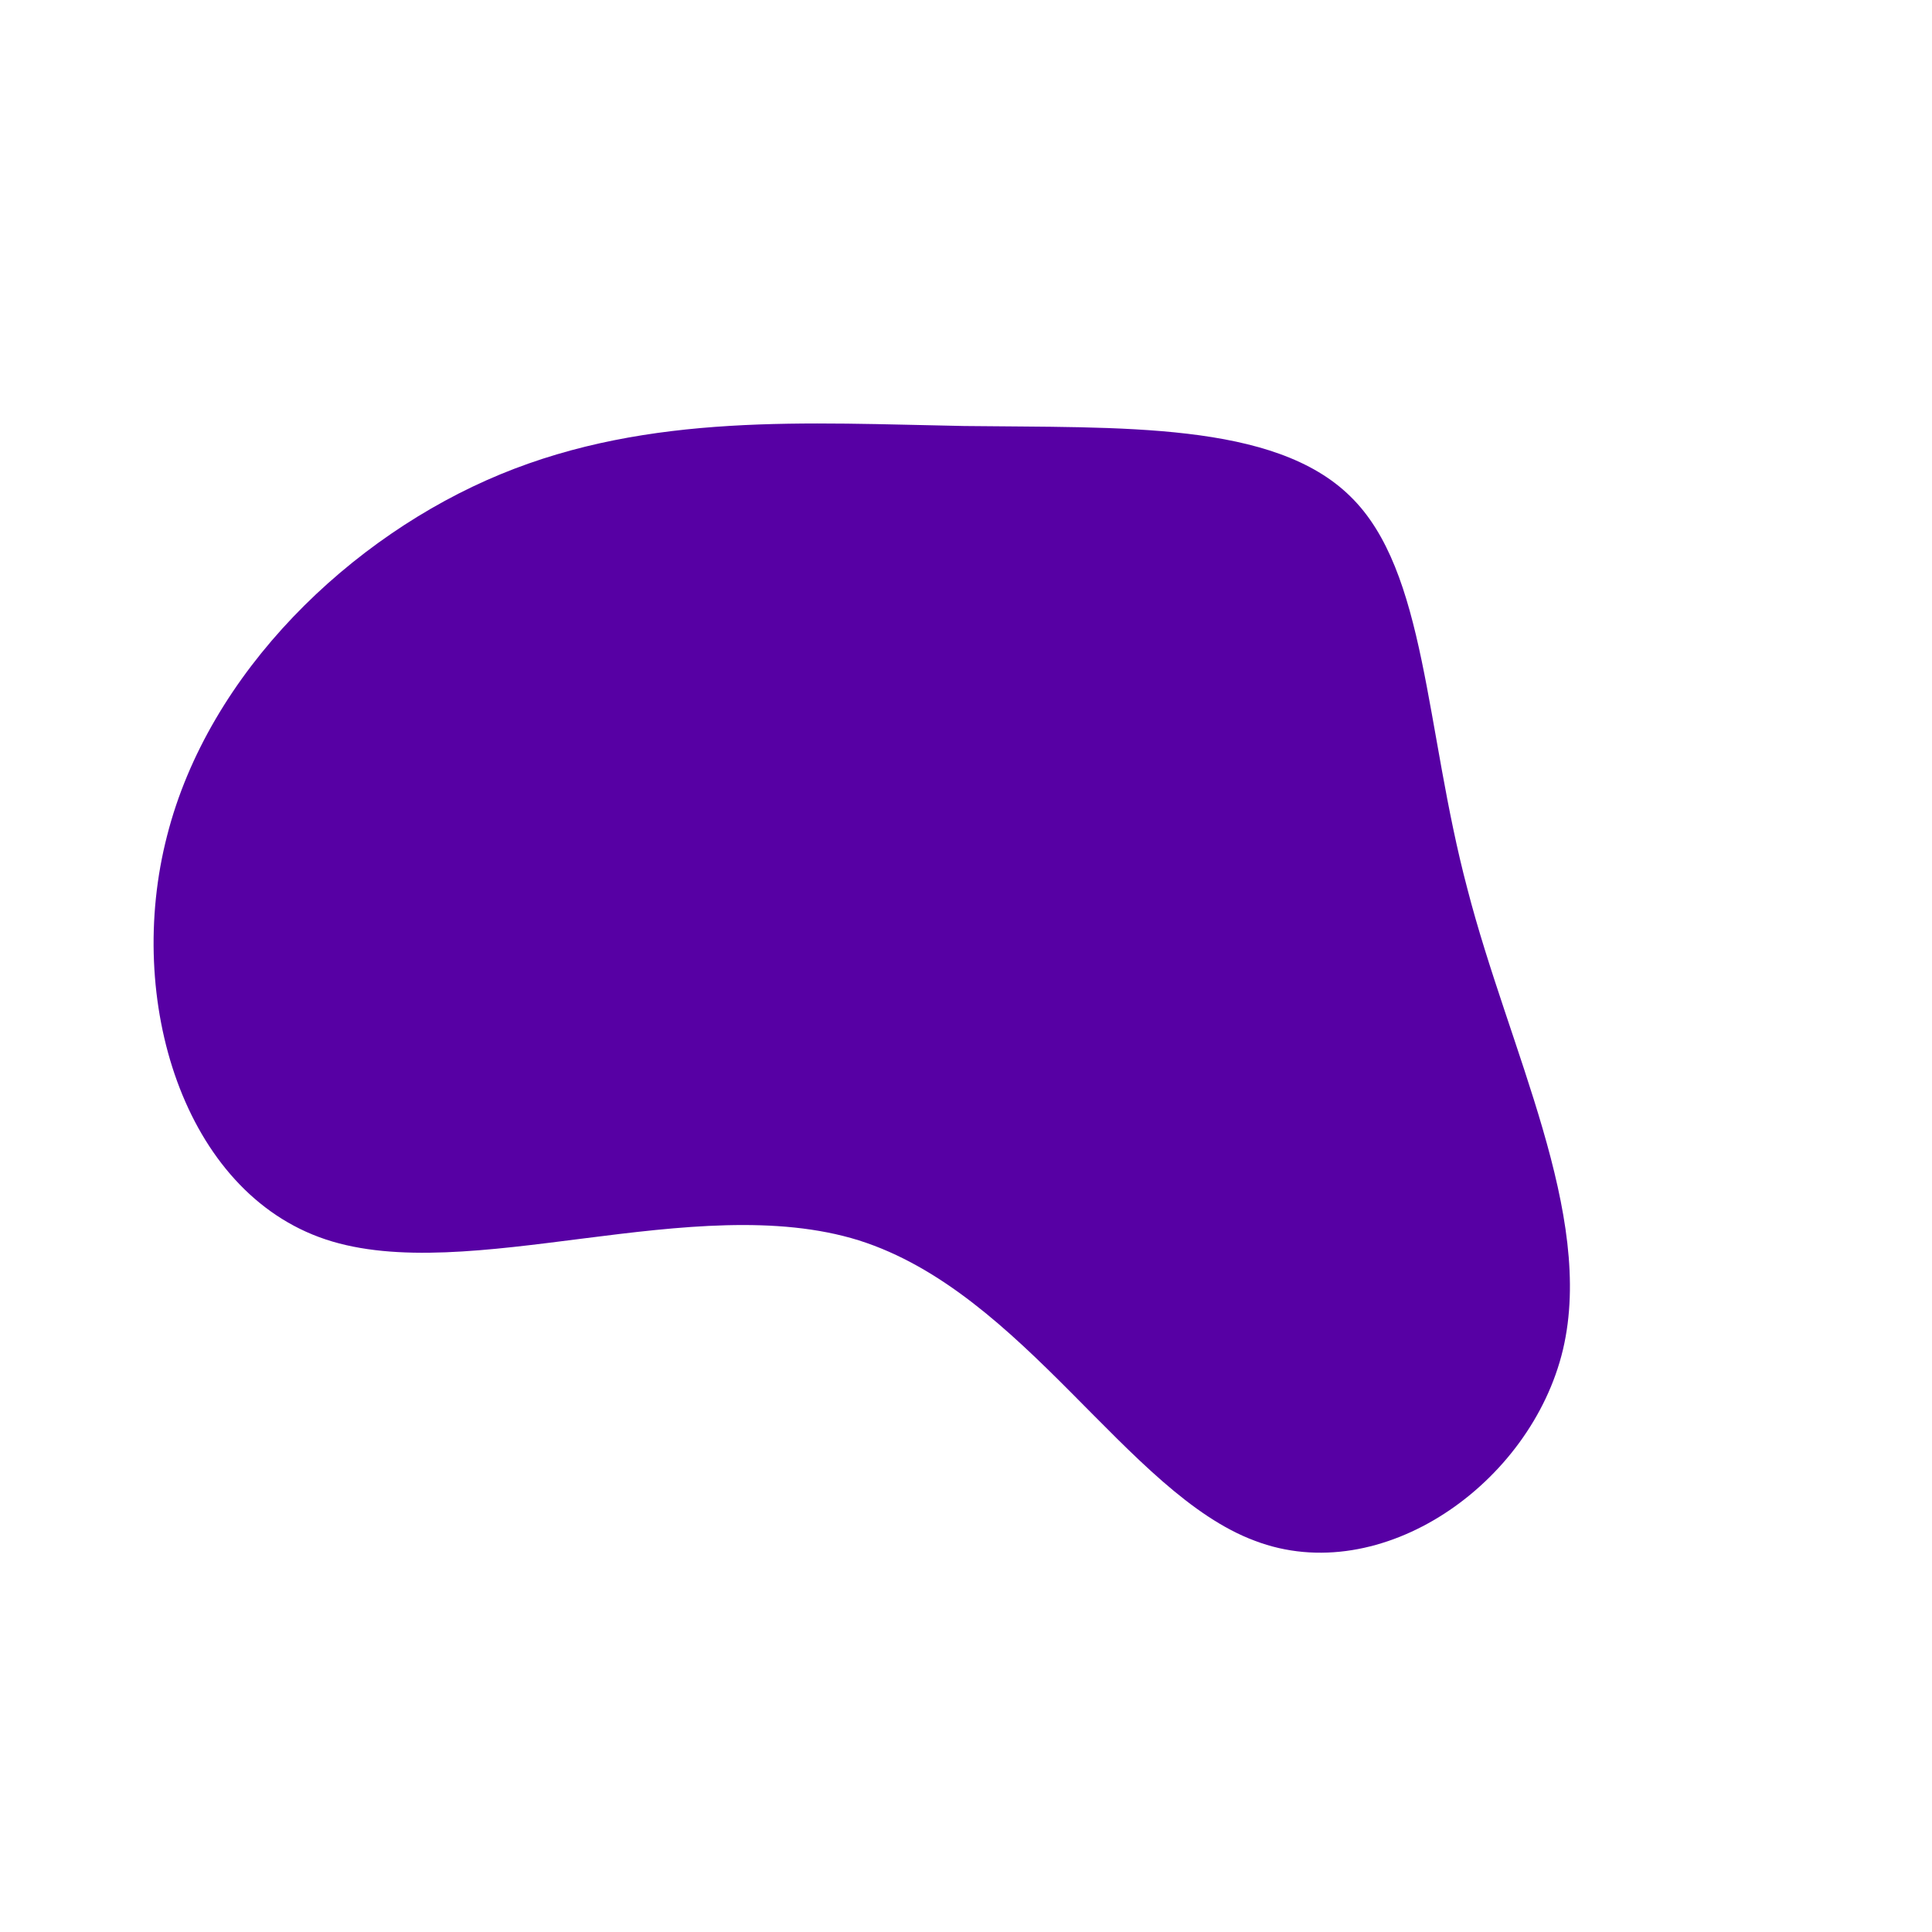
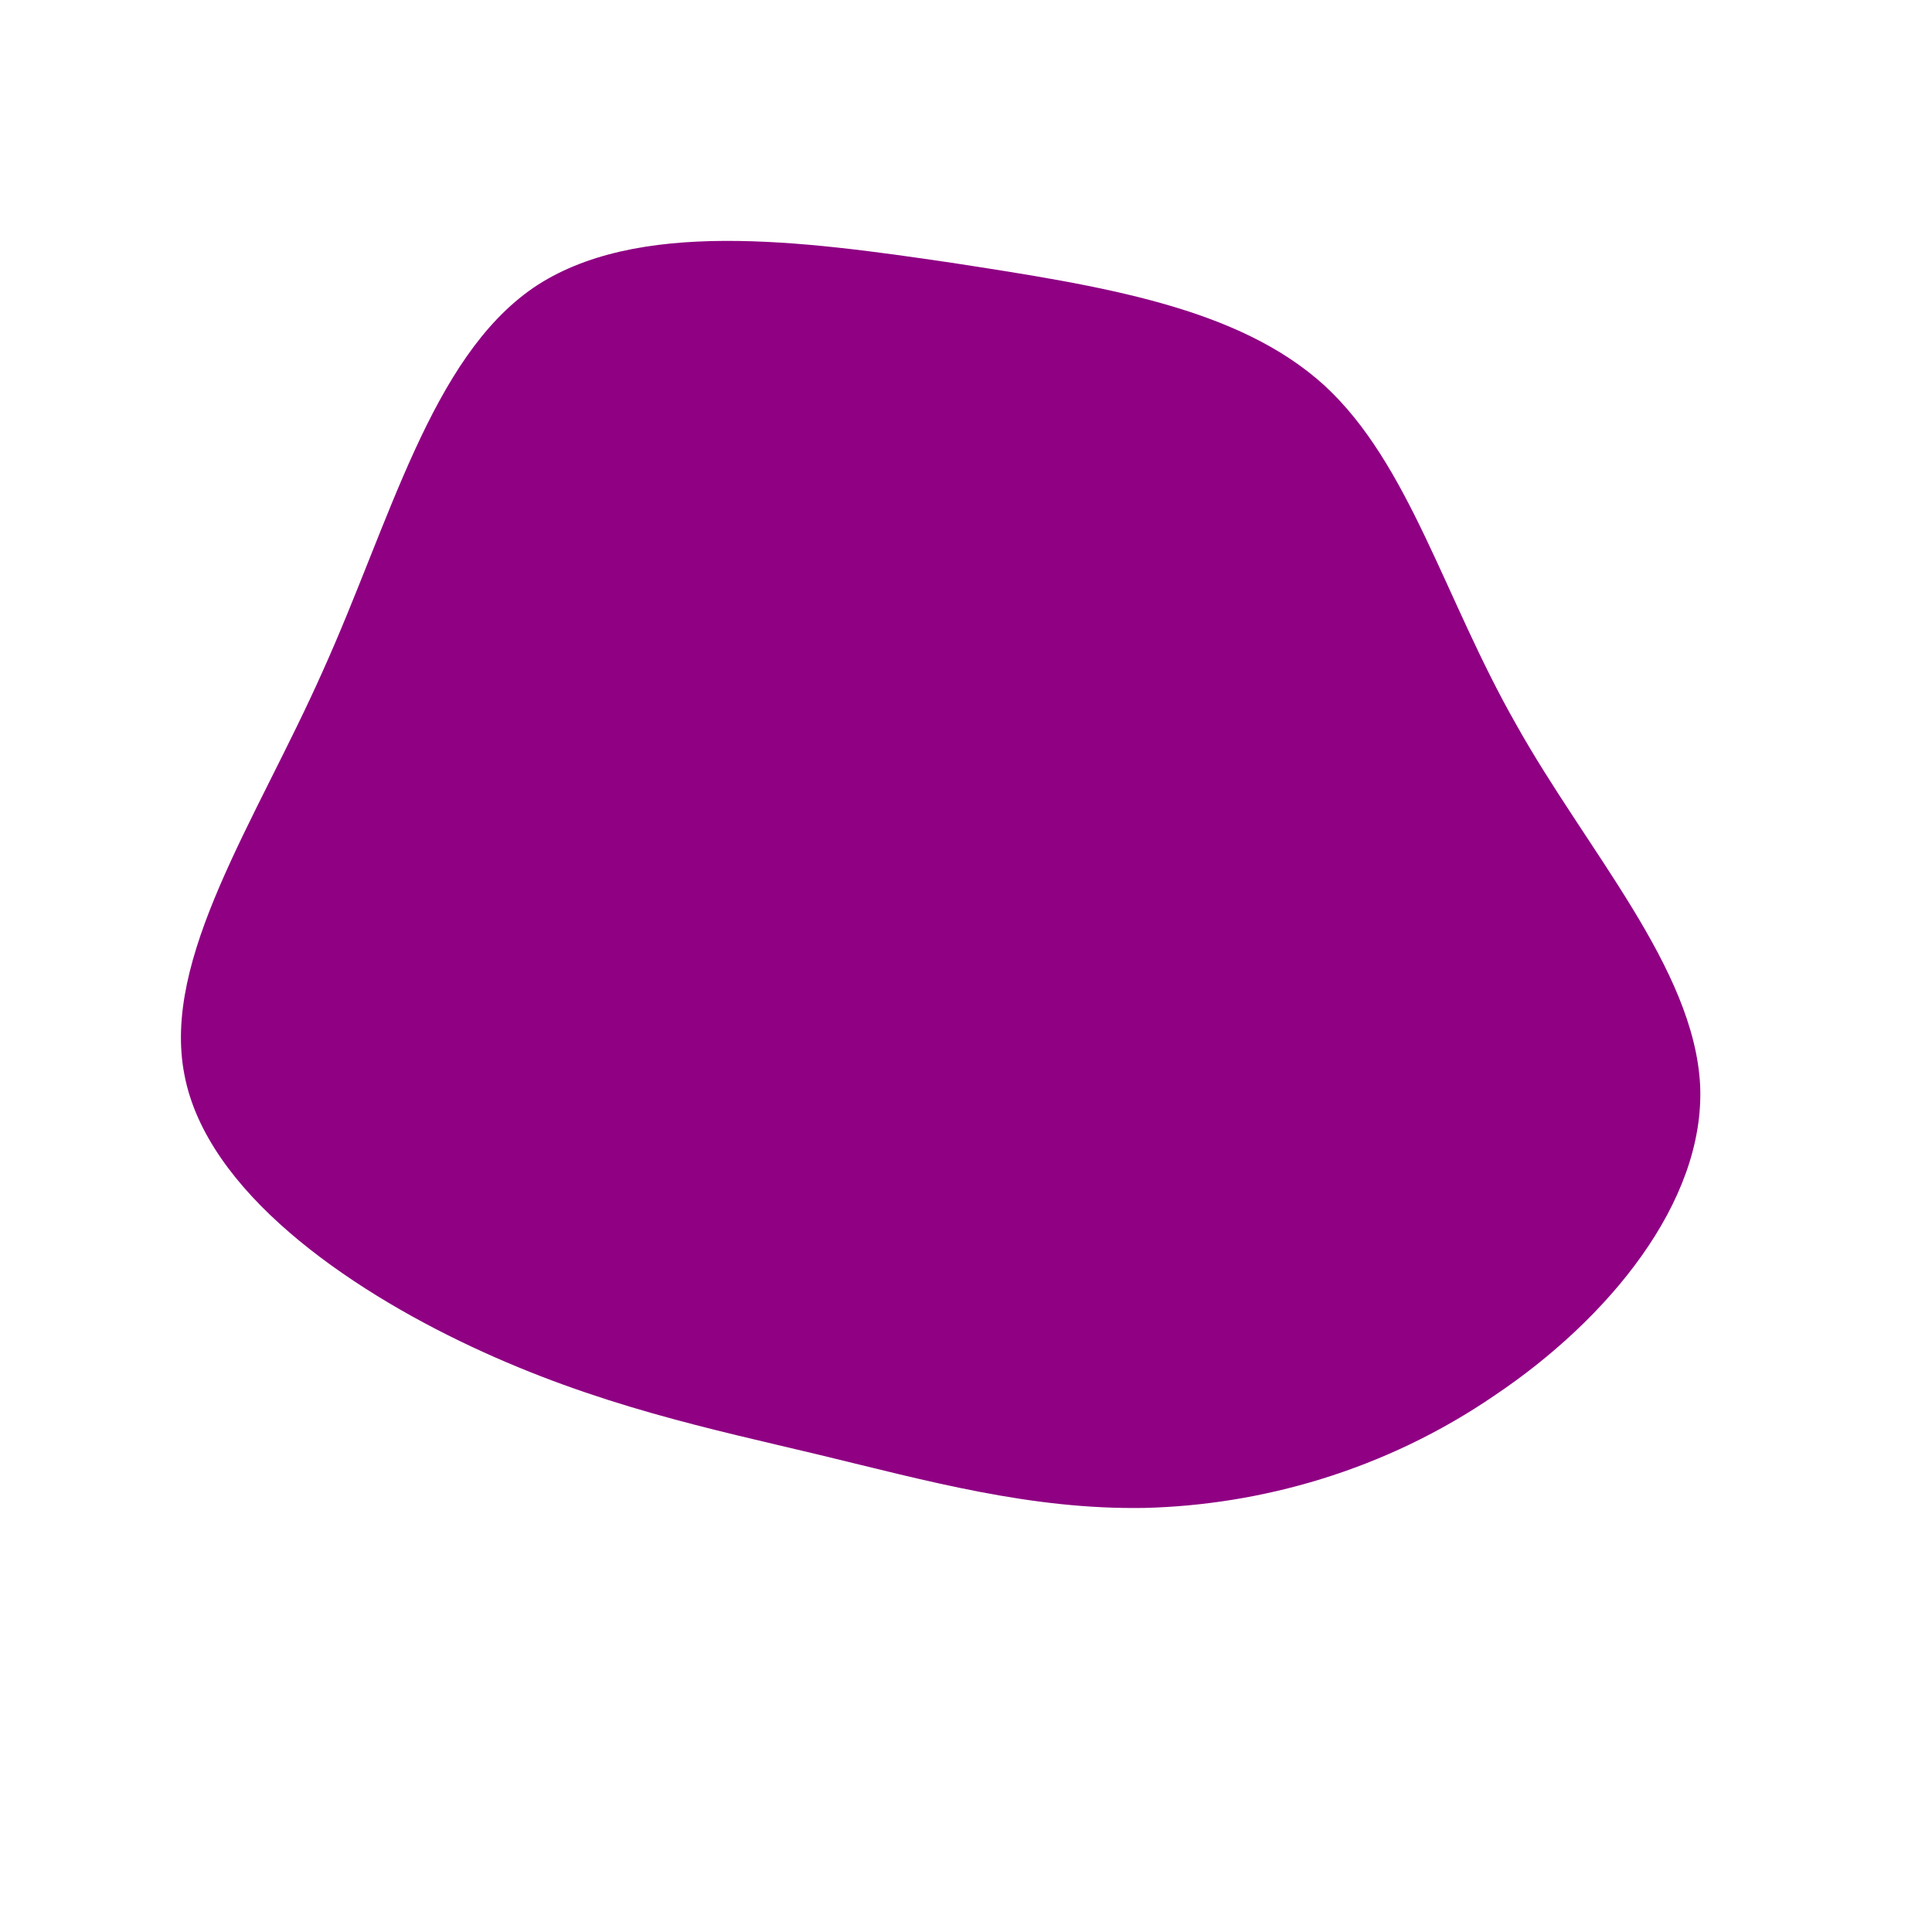
<svg xmlns="http://www.w3.org/2000/svg" viewBox="0 0 200 200">
-   <path fill="#5700A4" d="M39.8,-48.6C47.7,-40.9,47.5,-24.6,51.9,-8C56.2,8.7,65.1,25.7,61.8,39.7C58.5,53.6,43,64.5,29.9,59.5C16.7,54.6,6,33.8,-11.1,28.4C-28.1,23.1,-51.6,33.2,-66.3,28.3C-81,23.4,-87.1,3.5,-82.7,-13.5C-78.4,-30.4,-63.7,-44.5,-48.2,-50.9C-32.7,-57.3,-16.4,-56.2,-0.2,-55.9C16,-55.7,31.9,-56.4,39.8,-48.6Z" transform="translate(100 100)" />
+   <path fill="#8F0083" d="M37.1,-60.1C45.9,-52,49.5,-38.1,56.9,-25.1C64.2,-12,75.4,0.2,76,12.4C76.5,24.5,66.4,36.6,54.8,44.4C43.3,52.3,30.4,55.8,18.5,56.1C6.7,56.3,-4,53.3,-15.2,50.6C-26.5,47.9,-38.2,45.5,-51.2,39.4C-64.2,33.3,-78.6,23.3,-80.9,11.3C-83.3,-0.8,-73.5,-15,-66.6,-30.5C-59.6,-46,-55.4,-62.9,-44.8,-70.2C-34.2,-77.4,-17.1,-75.1,-1.5,-72.8C14.1,-70.4,28.2,-68.2,37.1,-60.1Z" transform="translate(100 100)" />
</svg>
